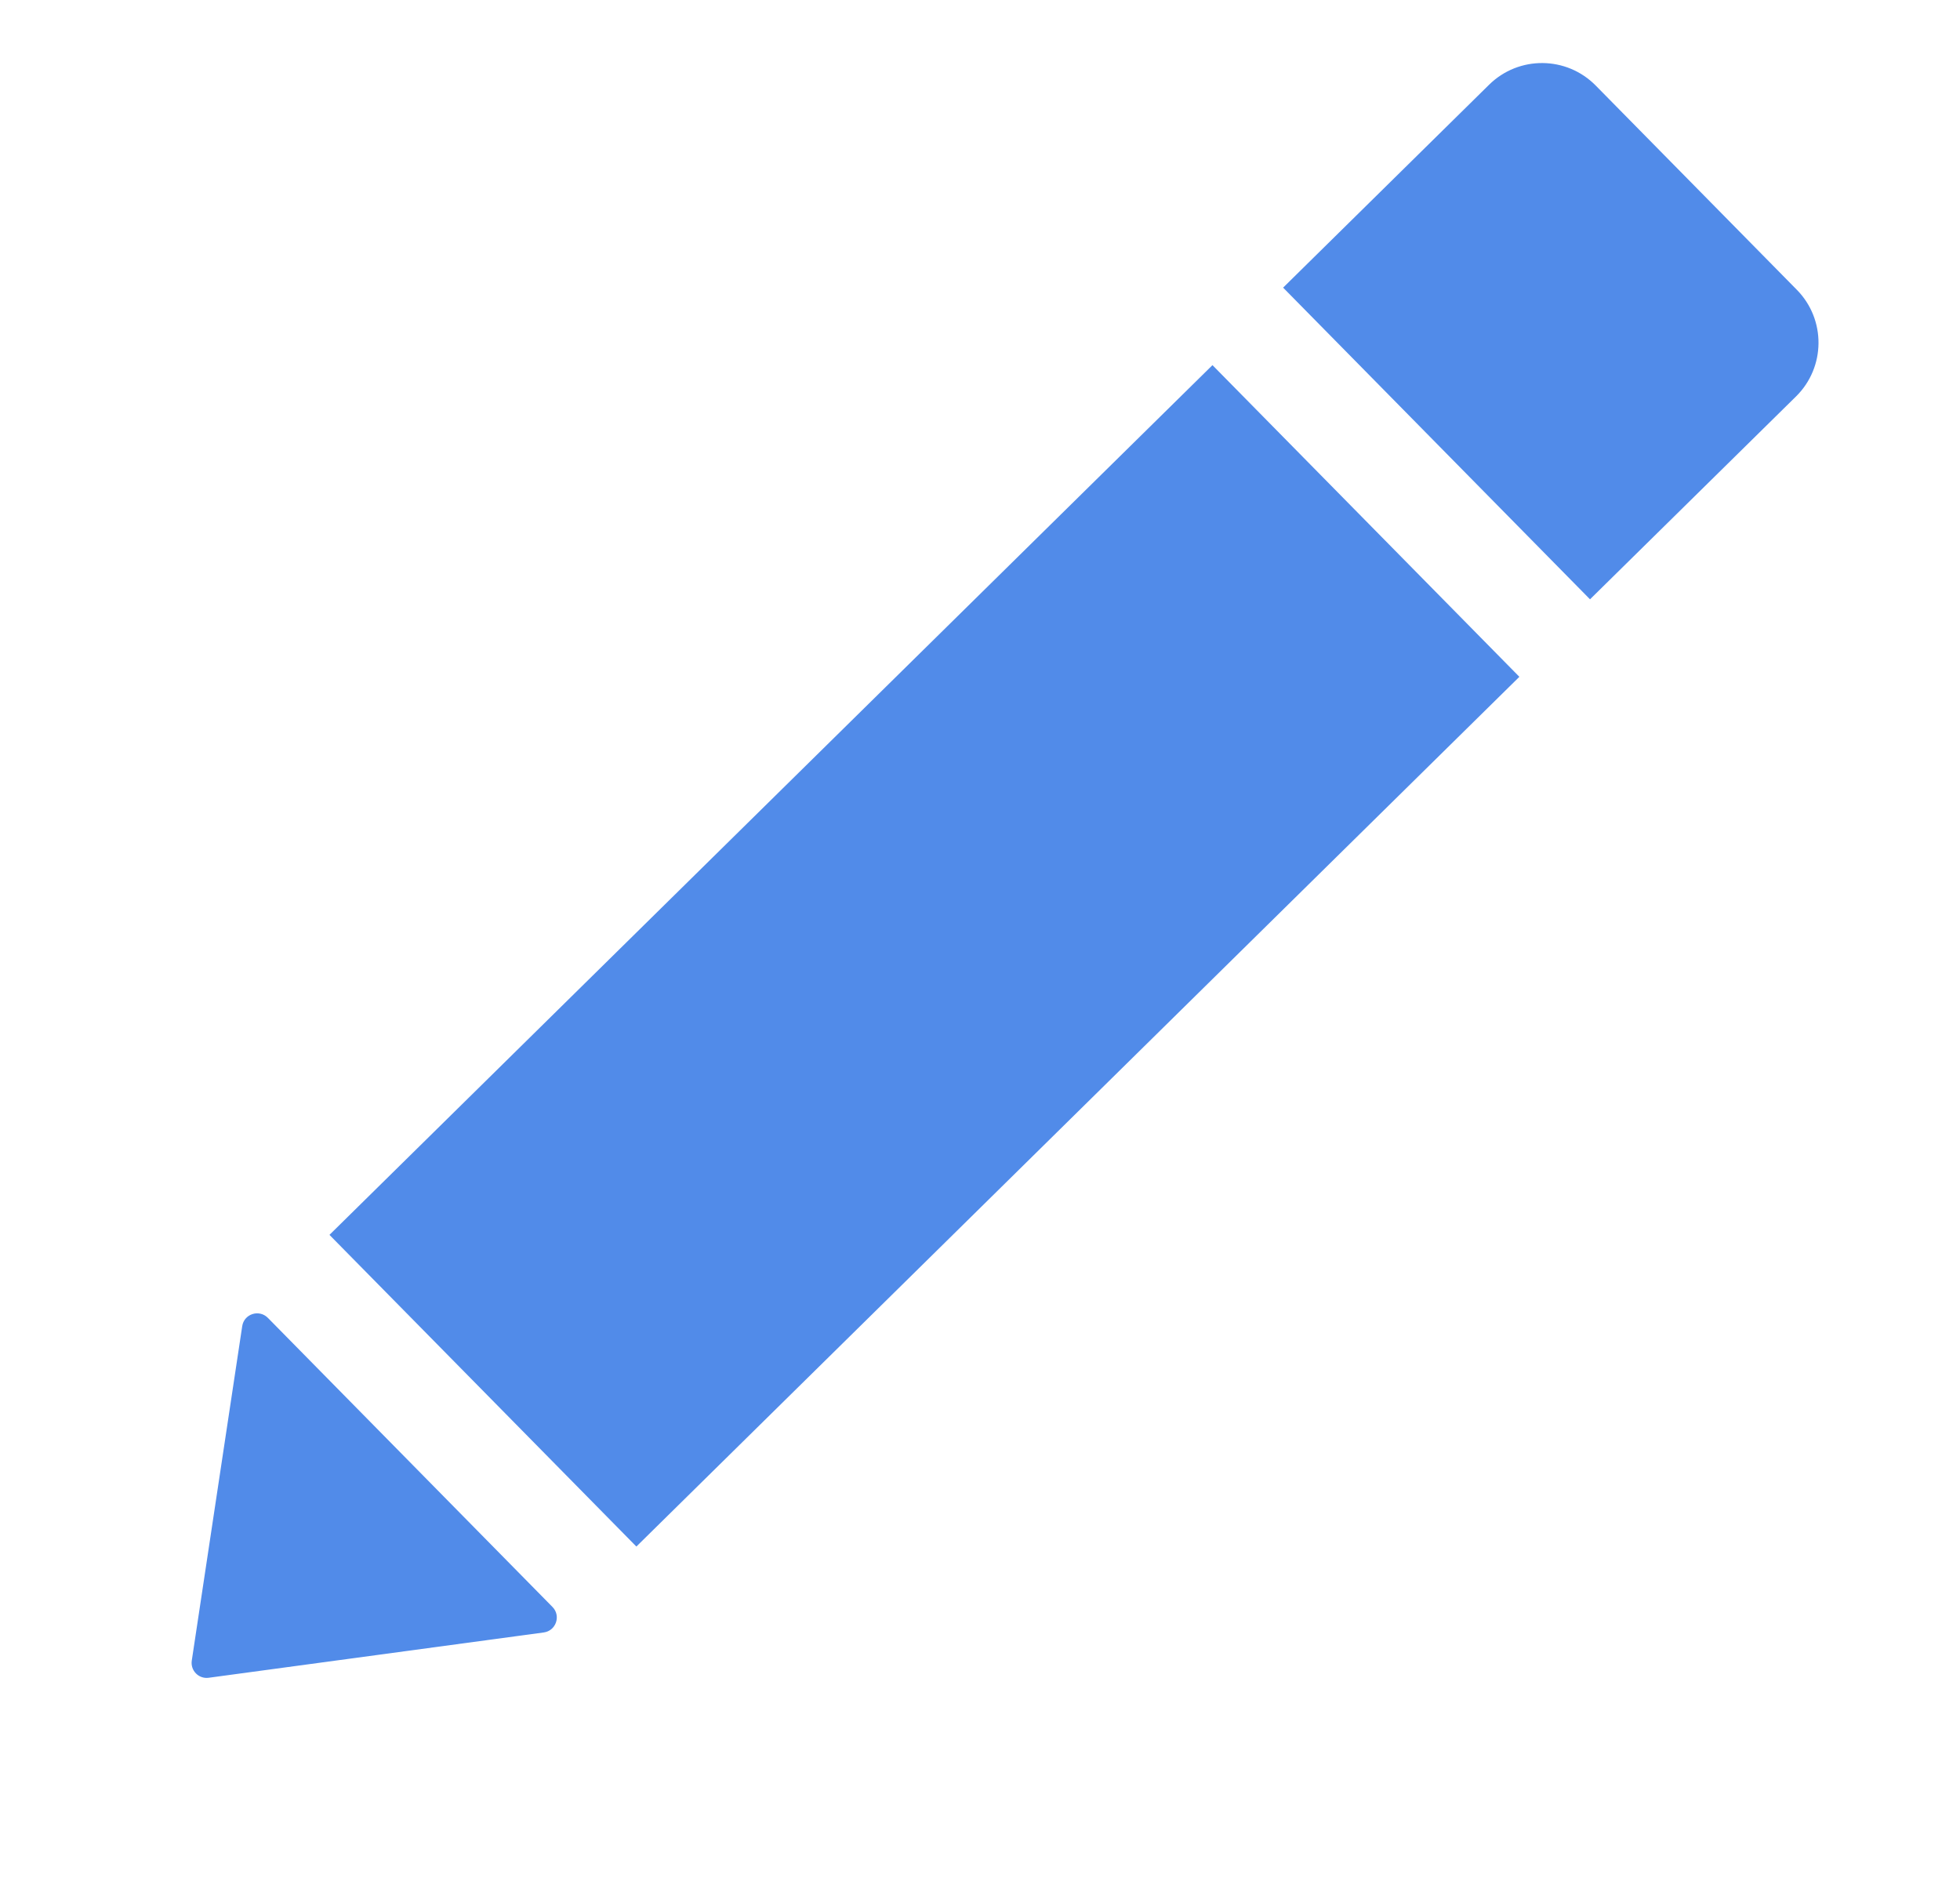
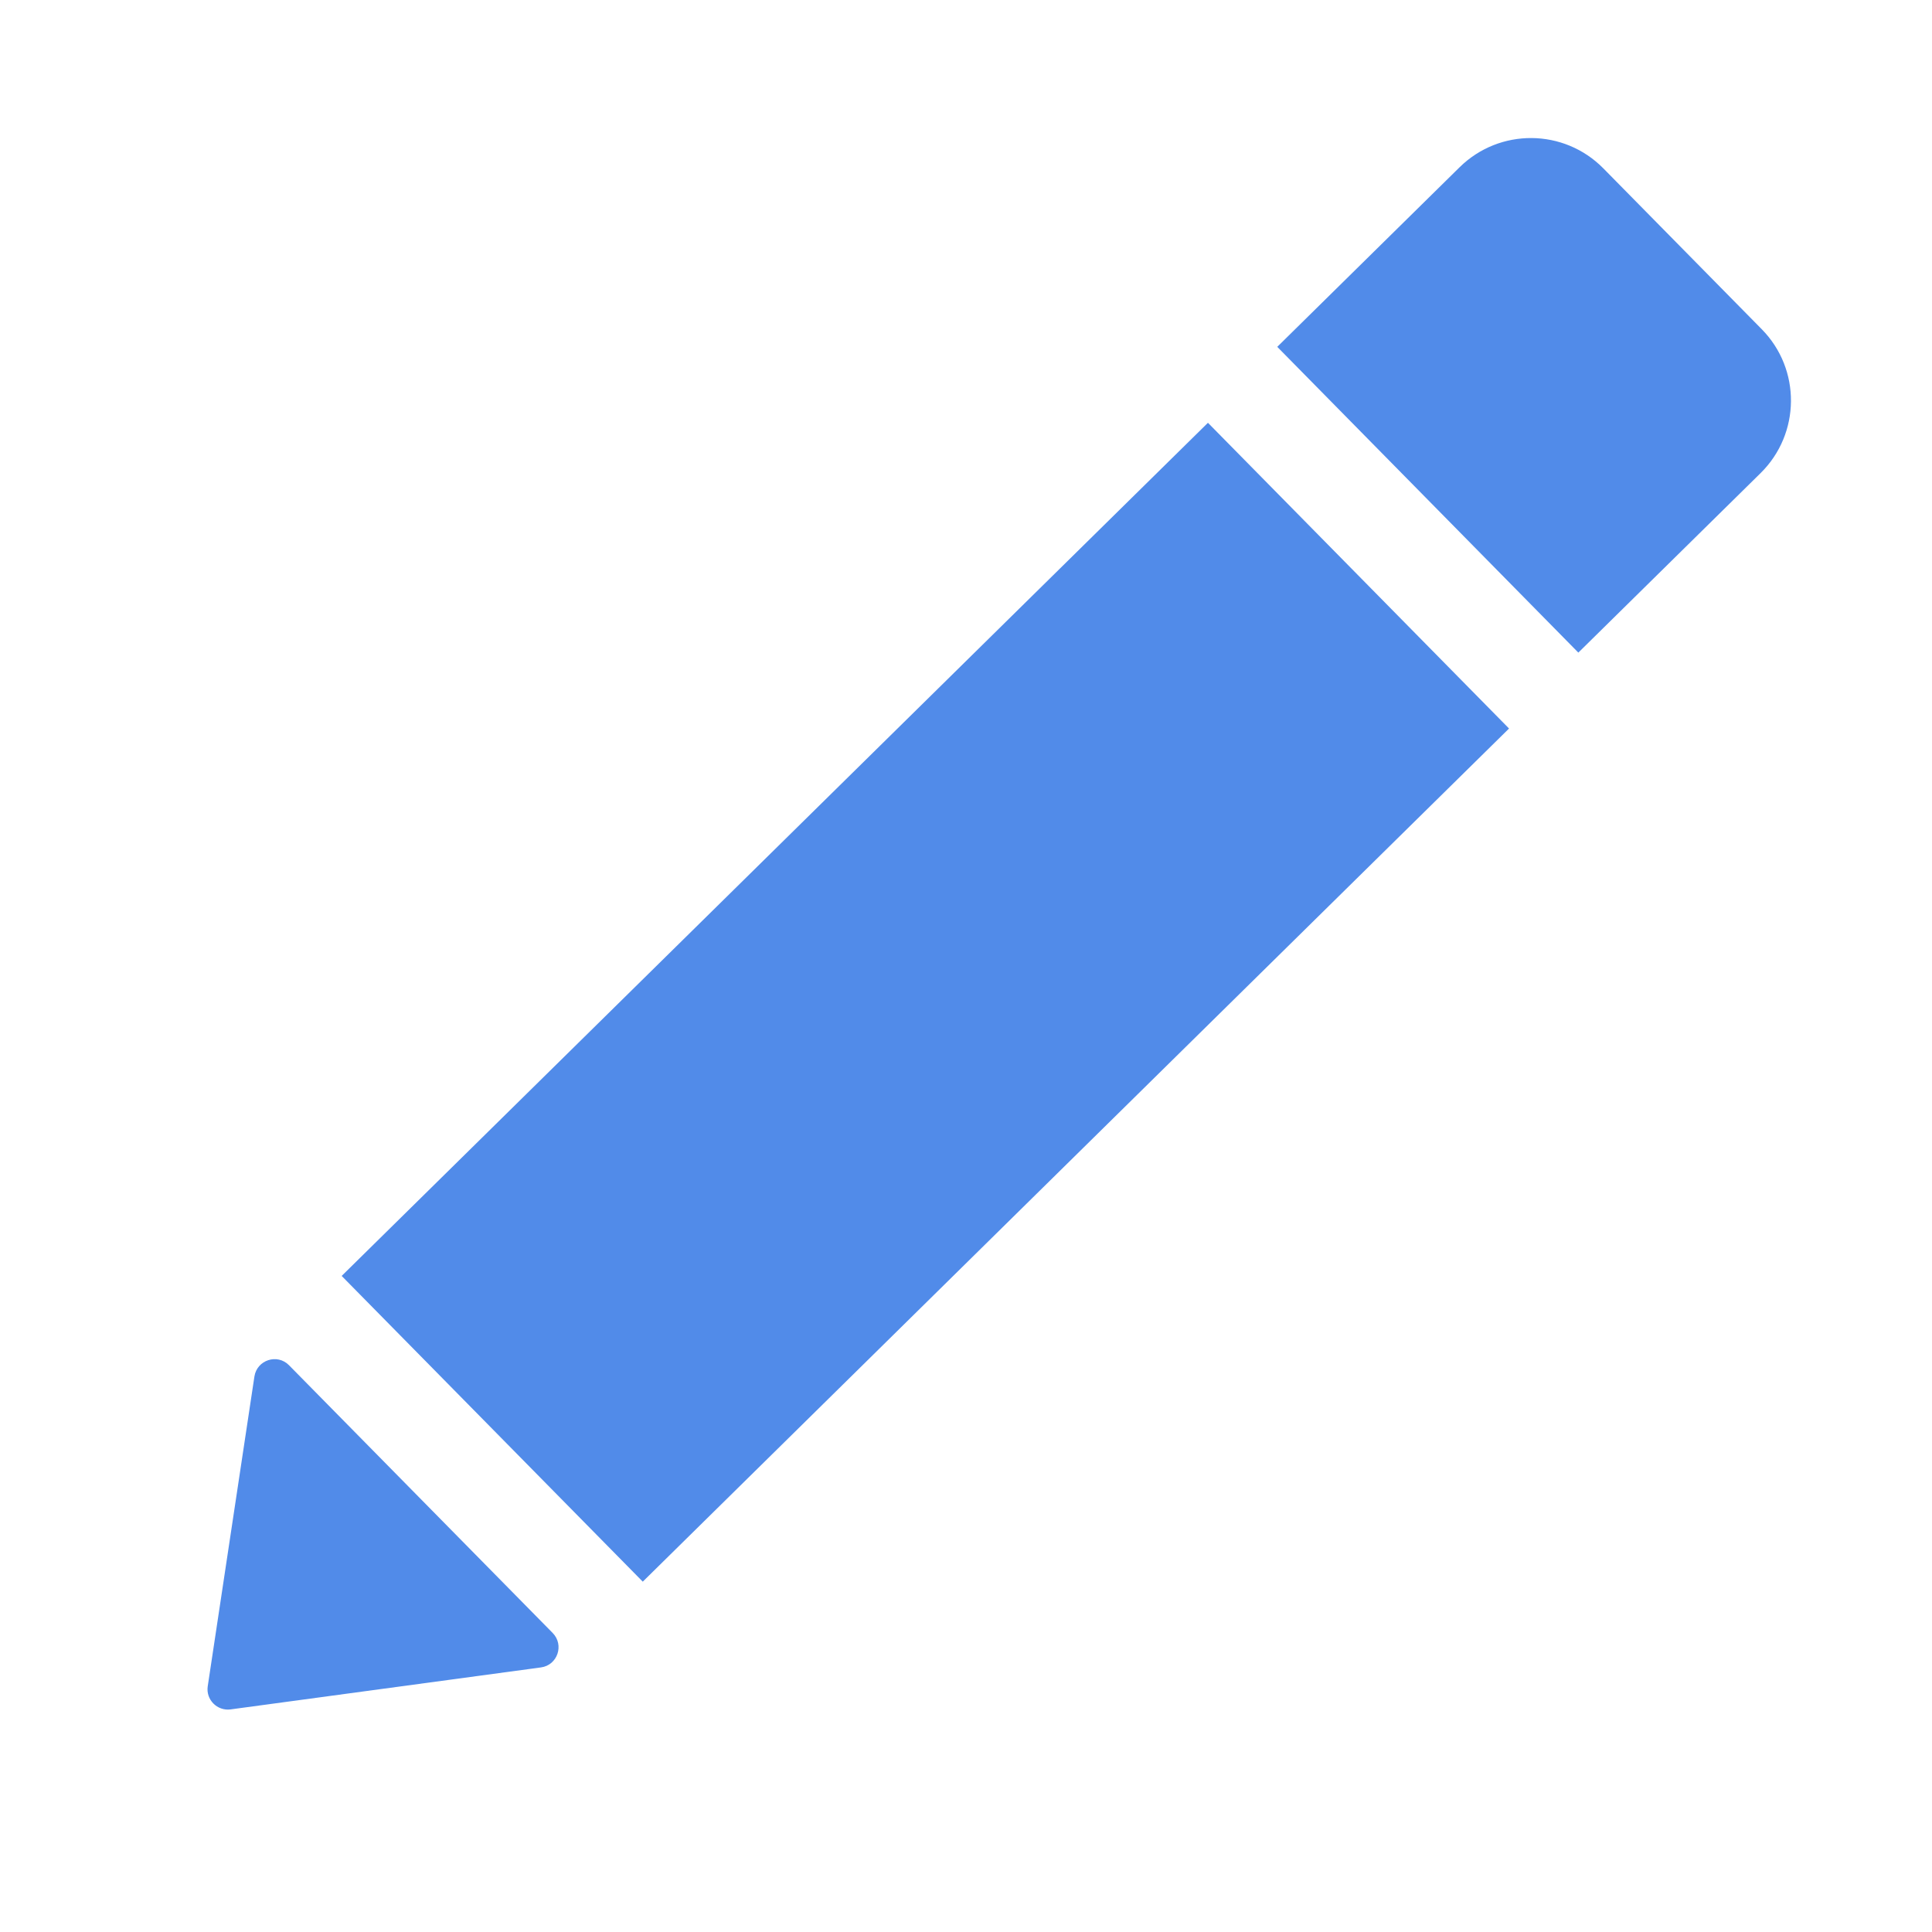
- <svg xmlns="http://www.w3.org/2000/svg" width="26" height="25" viewBox="0 0 26 25" fill="none">
-   <path d="M19.753 1.124C20.147 0.736 20.78 0.741 21.168 1.135L23.836 3.844C24.223 4.237 24.218 4.871 23.825 5.258L21.092 7.949L17.021 3.815L19.753 1.124Z" fill="#518BE9" />
-   <rect x="16.084" y="4.843" width="5.802" height="16.44" transform="rotate(45.4377 16.0839 4.84268)" fill="#518BE9" />
-   <path d="M2.768 22.253C2.636 22.271 2.524 22.157 2.544 22.025L3.213 17.59C3.237 17.427 3.437 17.362 3.553 17.479L7.329 21.314C7.444 21.431 7.376 21.63 7.213 21.652L2.768 22.253Z" fill="#518BE9" />
+ <svg xmlns="http://www.w3.org/2000/svg" width="19" height="19" viewBox="0 0 19 19" fill="none">
+   <path d="M14.354 1.645C14.747 1.258 15.38 1.262 15.768 1.656L17.326 3.238C17.713 3.631 17.708 4.264 17.315 4.652L15.522 6.418L12.561 3.411L14.354 1.645Z" fill="#518BE9" />
+   <rect x="11.879" y="4.158" width="4.22" height="11.957" transform="rotate(45.4377 11.8793 4.15833)" fill="#518BE9" />
+   <path d="M2.267 16.811C2.135 16.828 2.023 16.714 2.043 16.583L2.502 13.537C2.527 13.374 2.727 13.309 2.842 13.426L5.435 16.059C5.551 16.177 5.483 16.376 5.32 16.398L2.267 16.811Z" fill="#518BE9" />
</svg>
